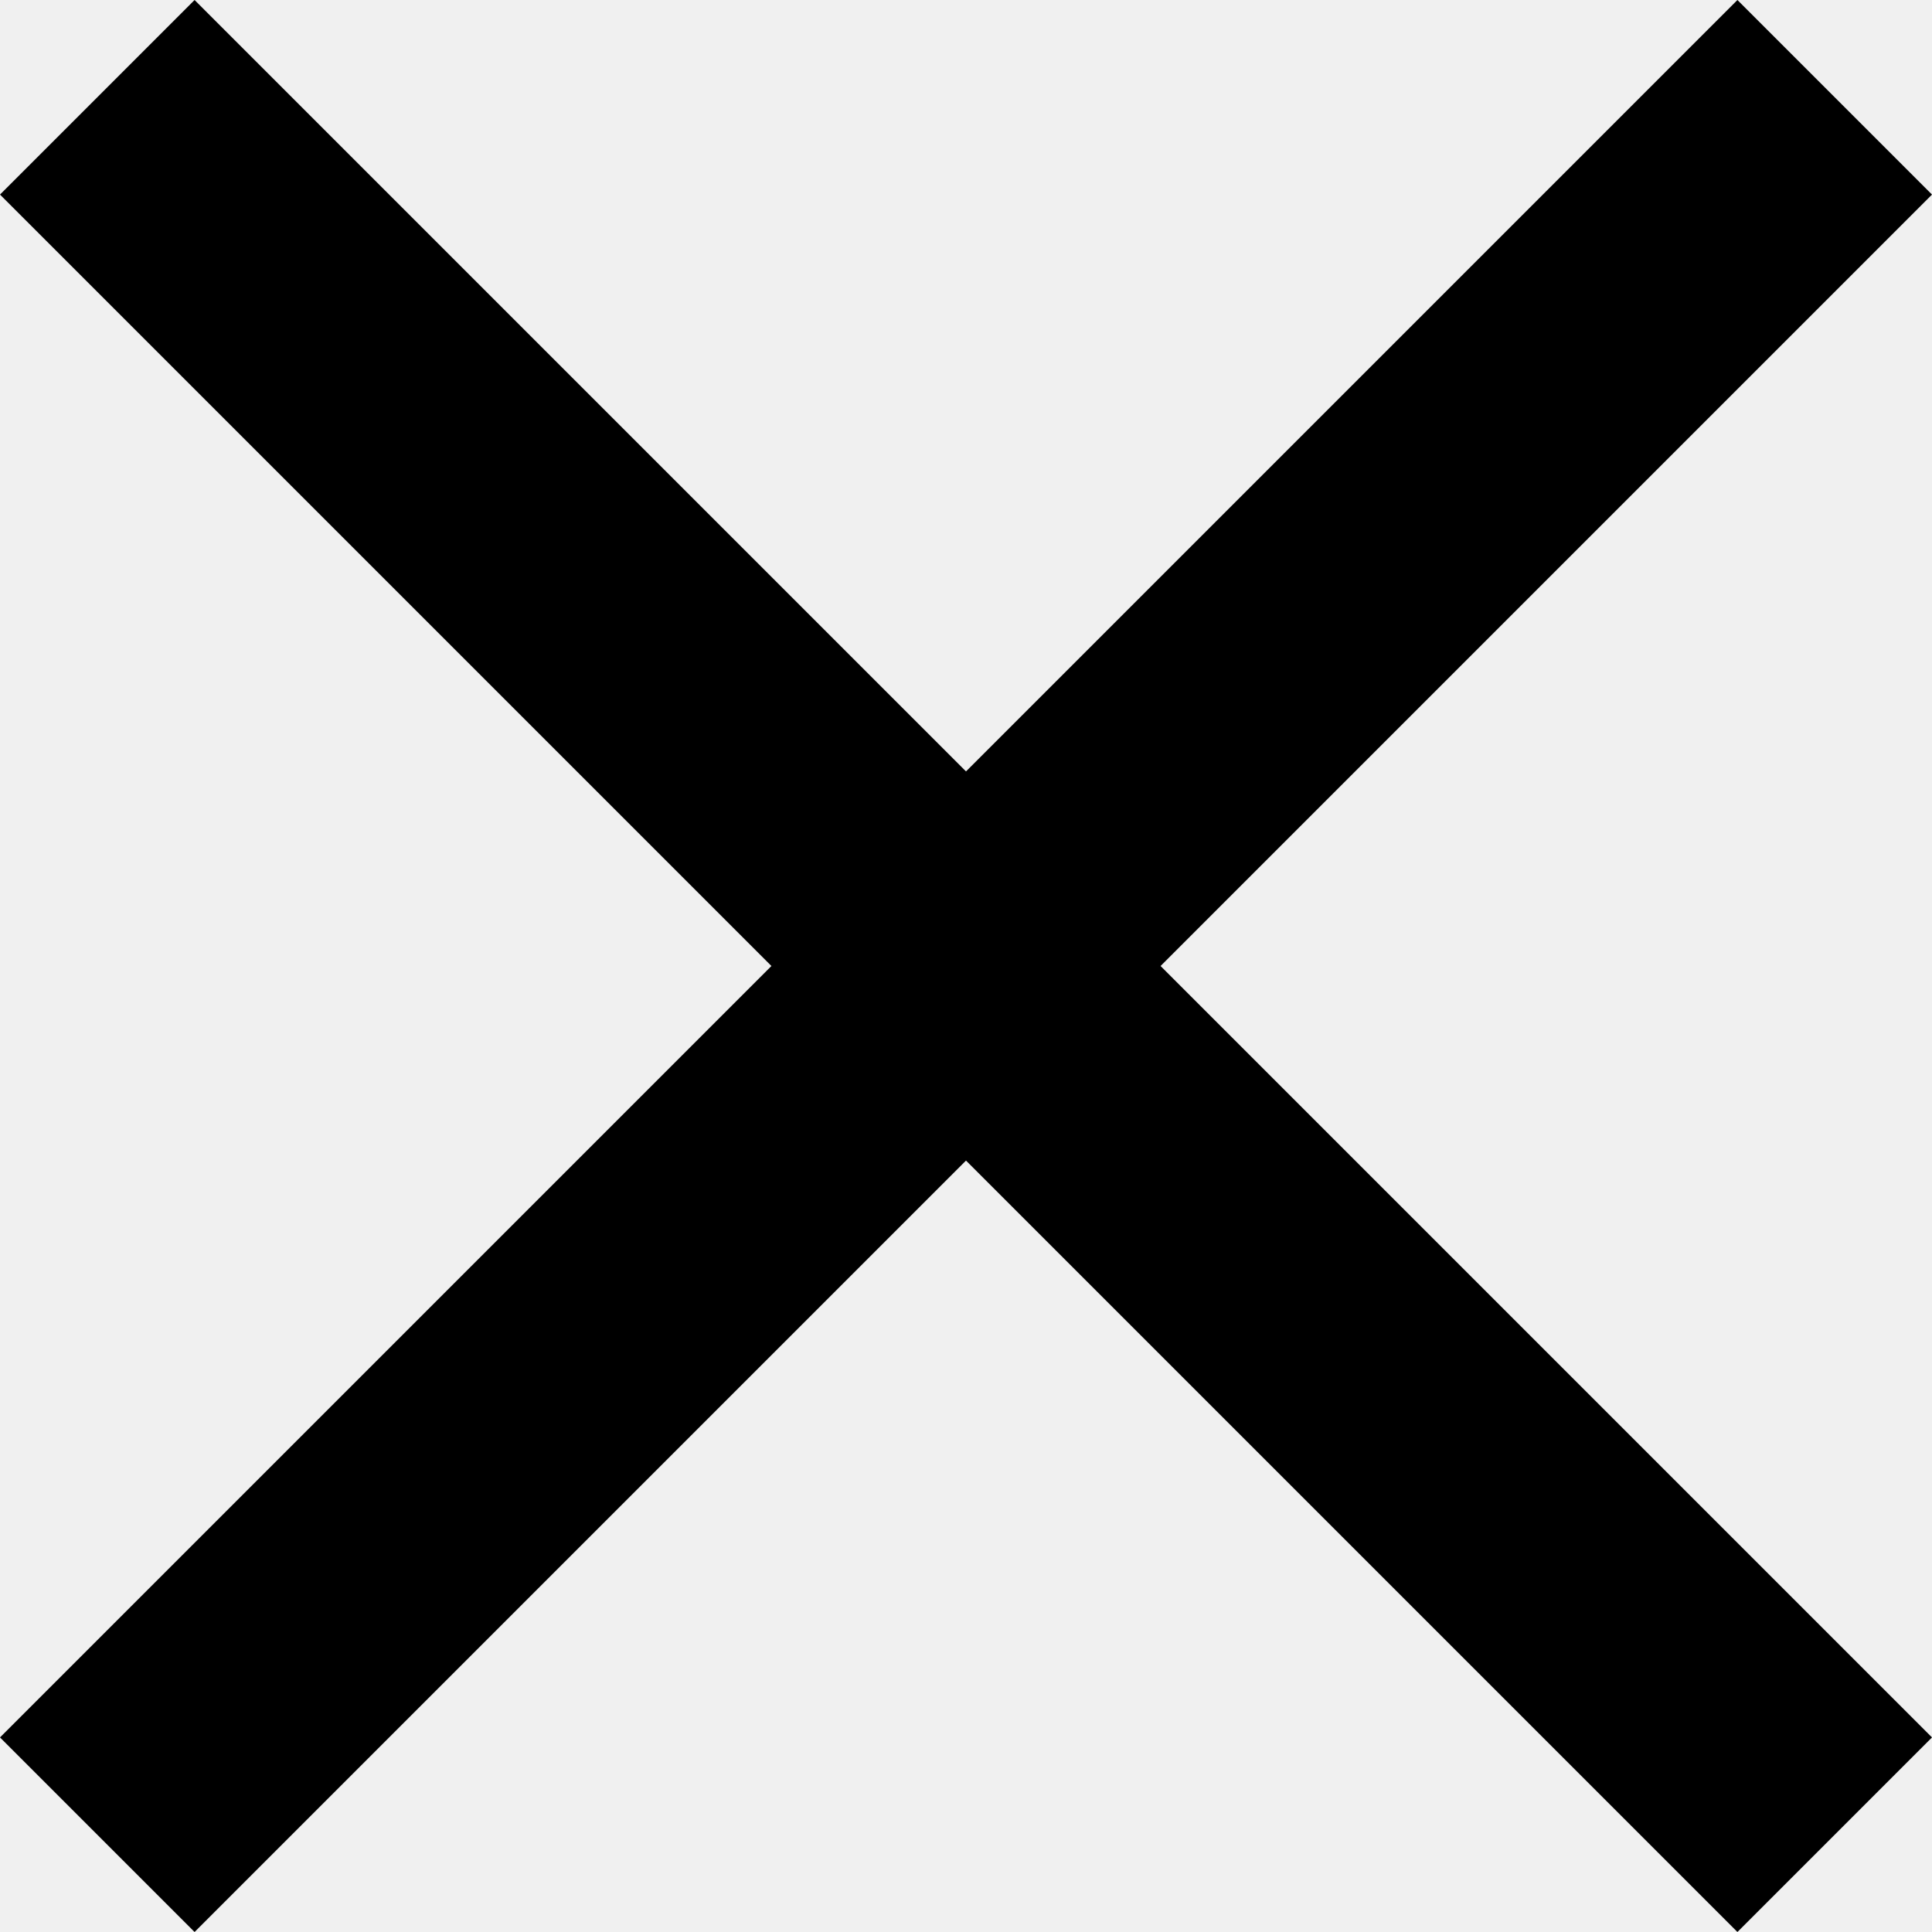
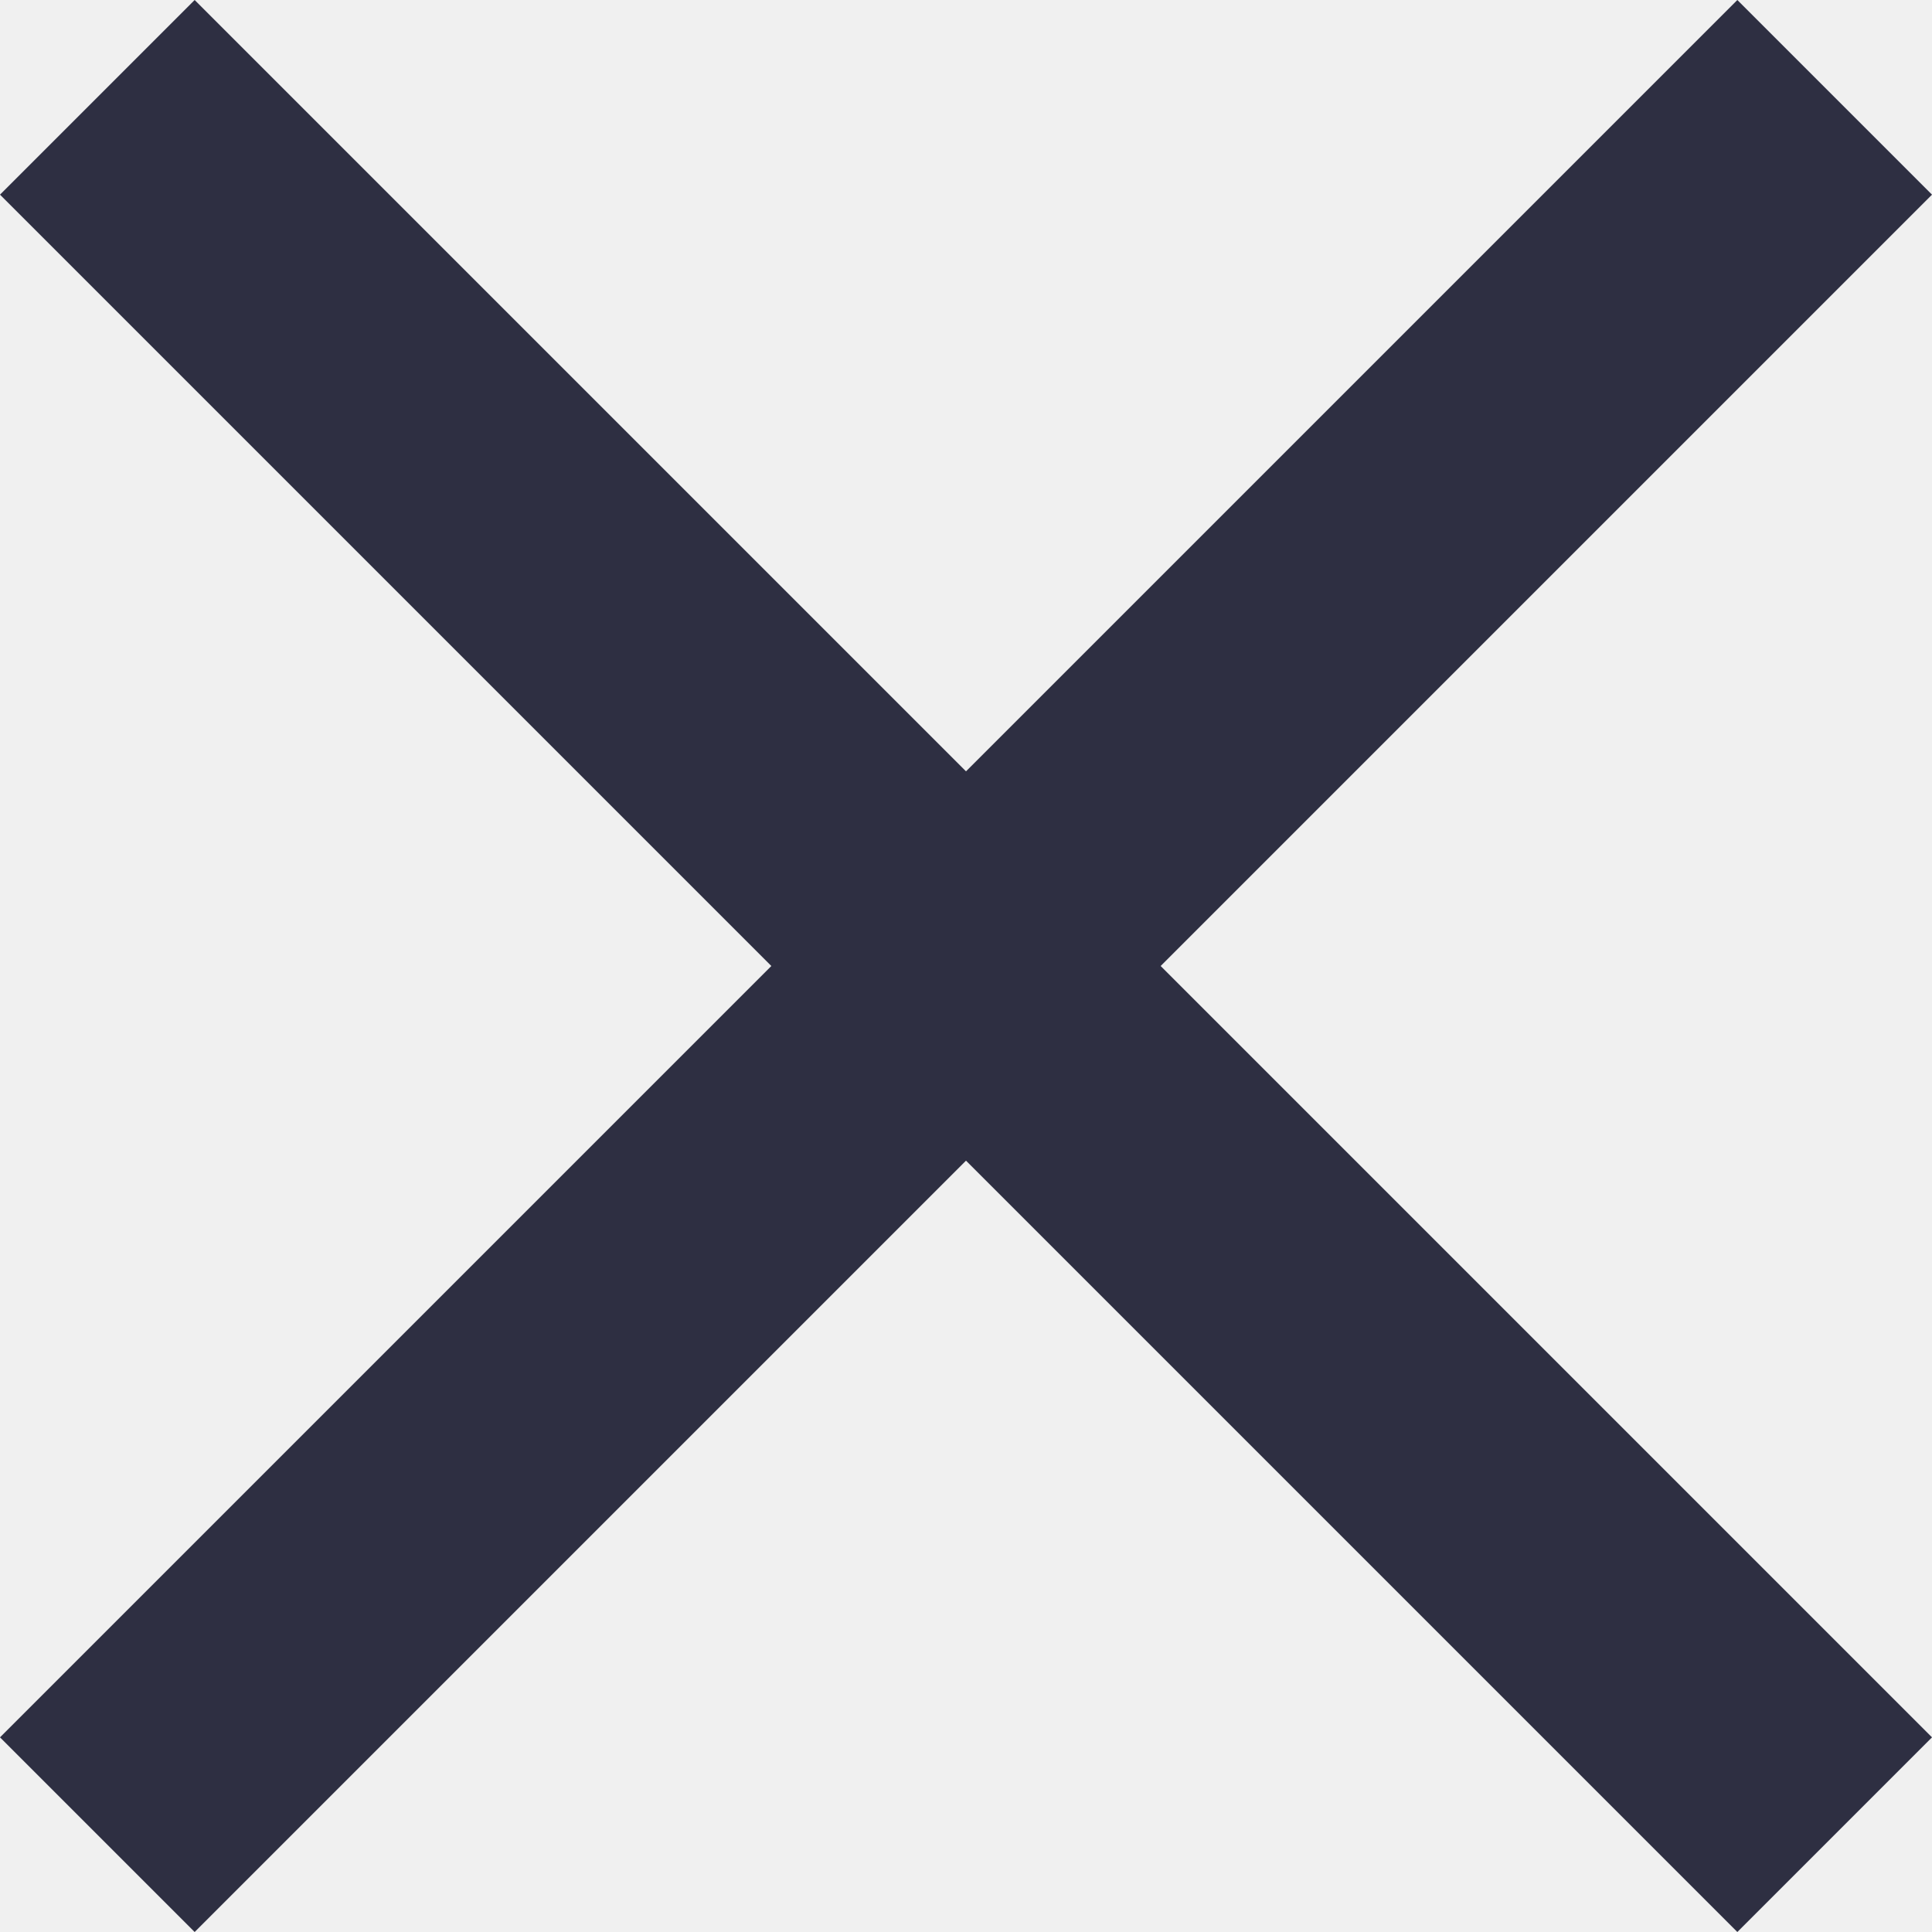
- <svg xmlns="http://www.w3.org/2000/svg" version="1.1" width="32" height="32" viewBox="0 0 32 32">
-   <path d="M32 3.223l-3.223-3.223-12.777 12.777-12.777-12.777-3.223 3.223 12.777 12.777-12.777 12.777 3.223 3.223 12.777-12.777 12.777 12.777 3.223-3.223-12.777-12.777 12.777-12.777z" />
+ <svg xmlns="http://www.w3.org/2000/svg" width="8" height="8" viewBox="0 0 8 8" fill="none">
+   <g clip-path="url(#clip0_249_167)">
+     <path d="M8 0.806L7.194 0L4 3.194L0.806 0L0 0.806L3.194 4L0 7.194L0.806 8L4 4.806L7.194 8L8 7.194L4.806 4L8 0.806Z" fill="#2E2F42" />
+   </g>
+   <defs>
+     <clipPath id="clip0_249_167">
+       <rect width="8" height="8" fill="white" />
+     </clipPath>
+   </defs>
</svg>
